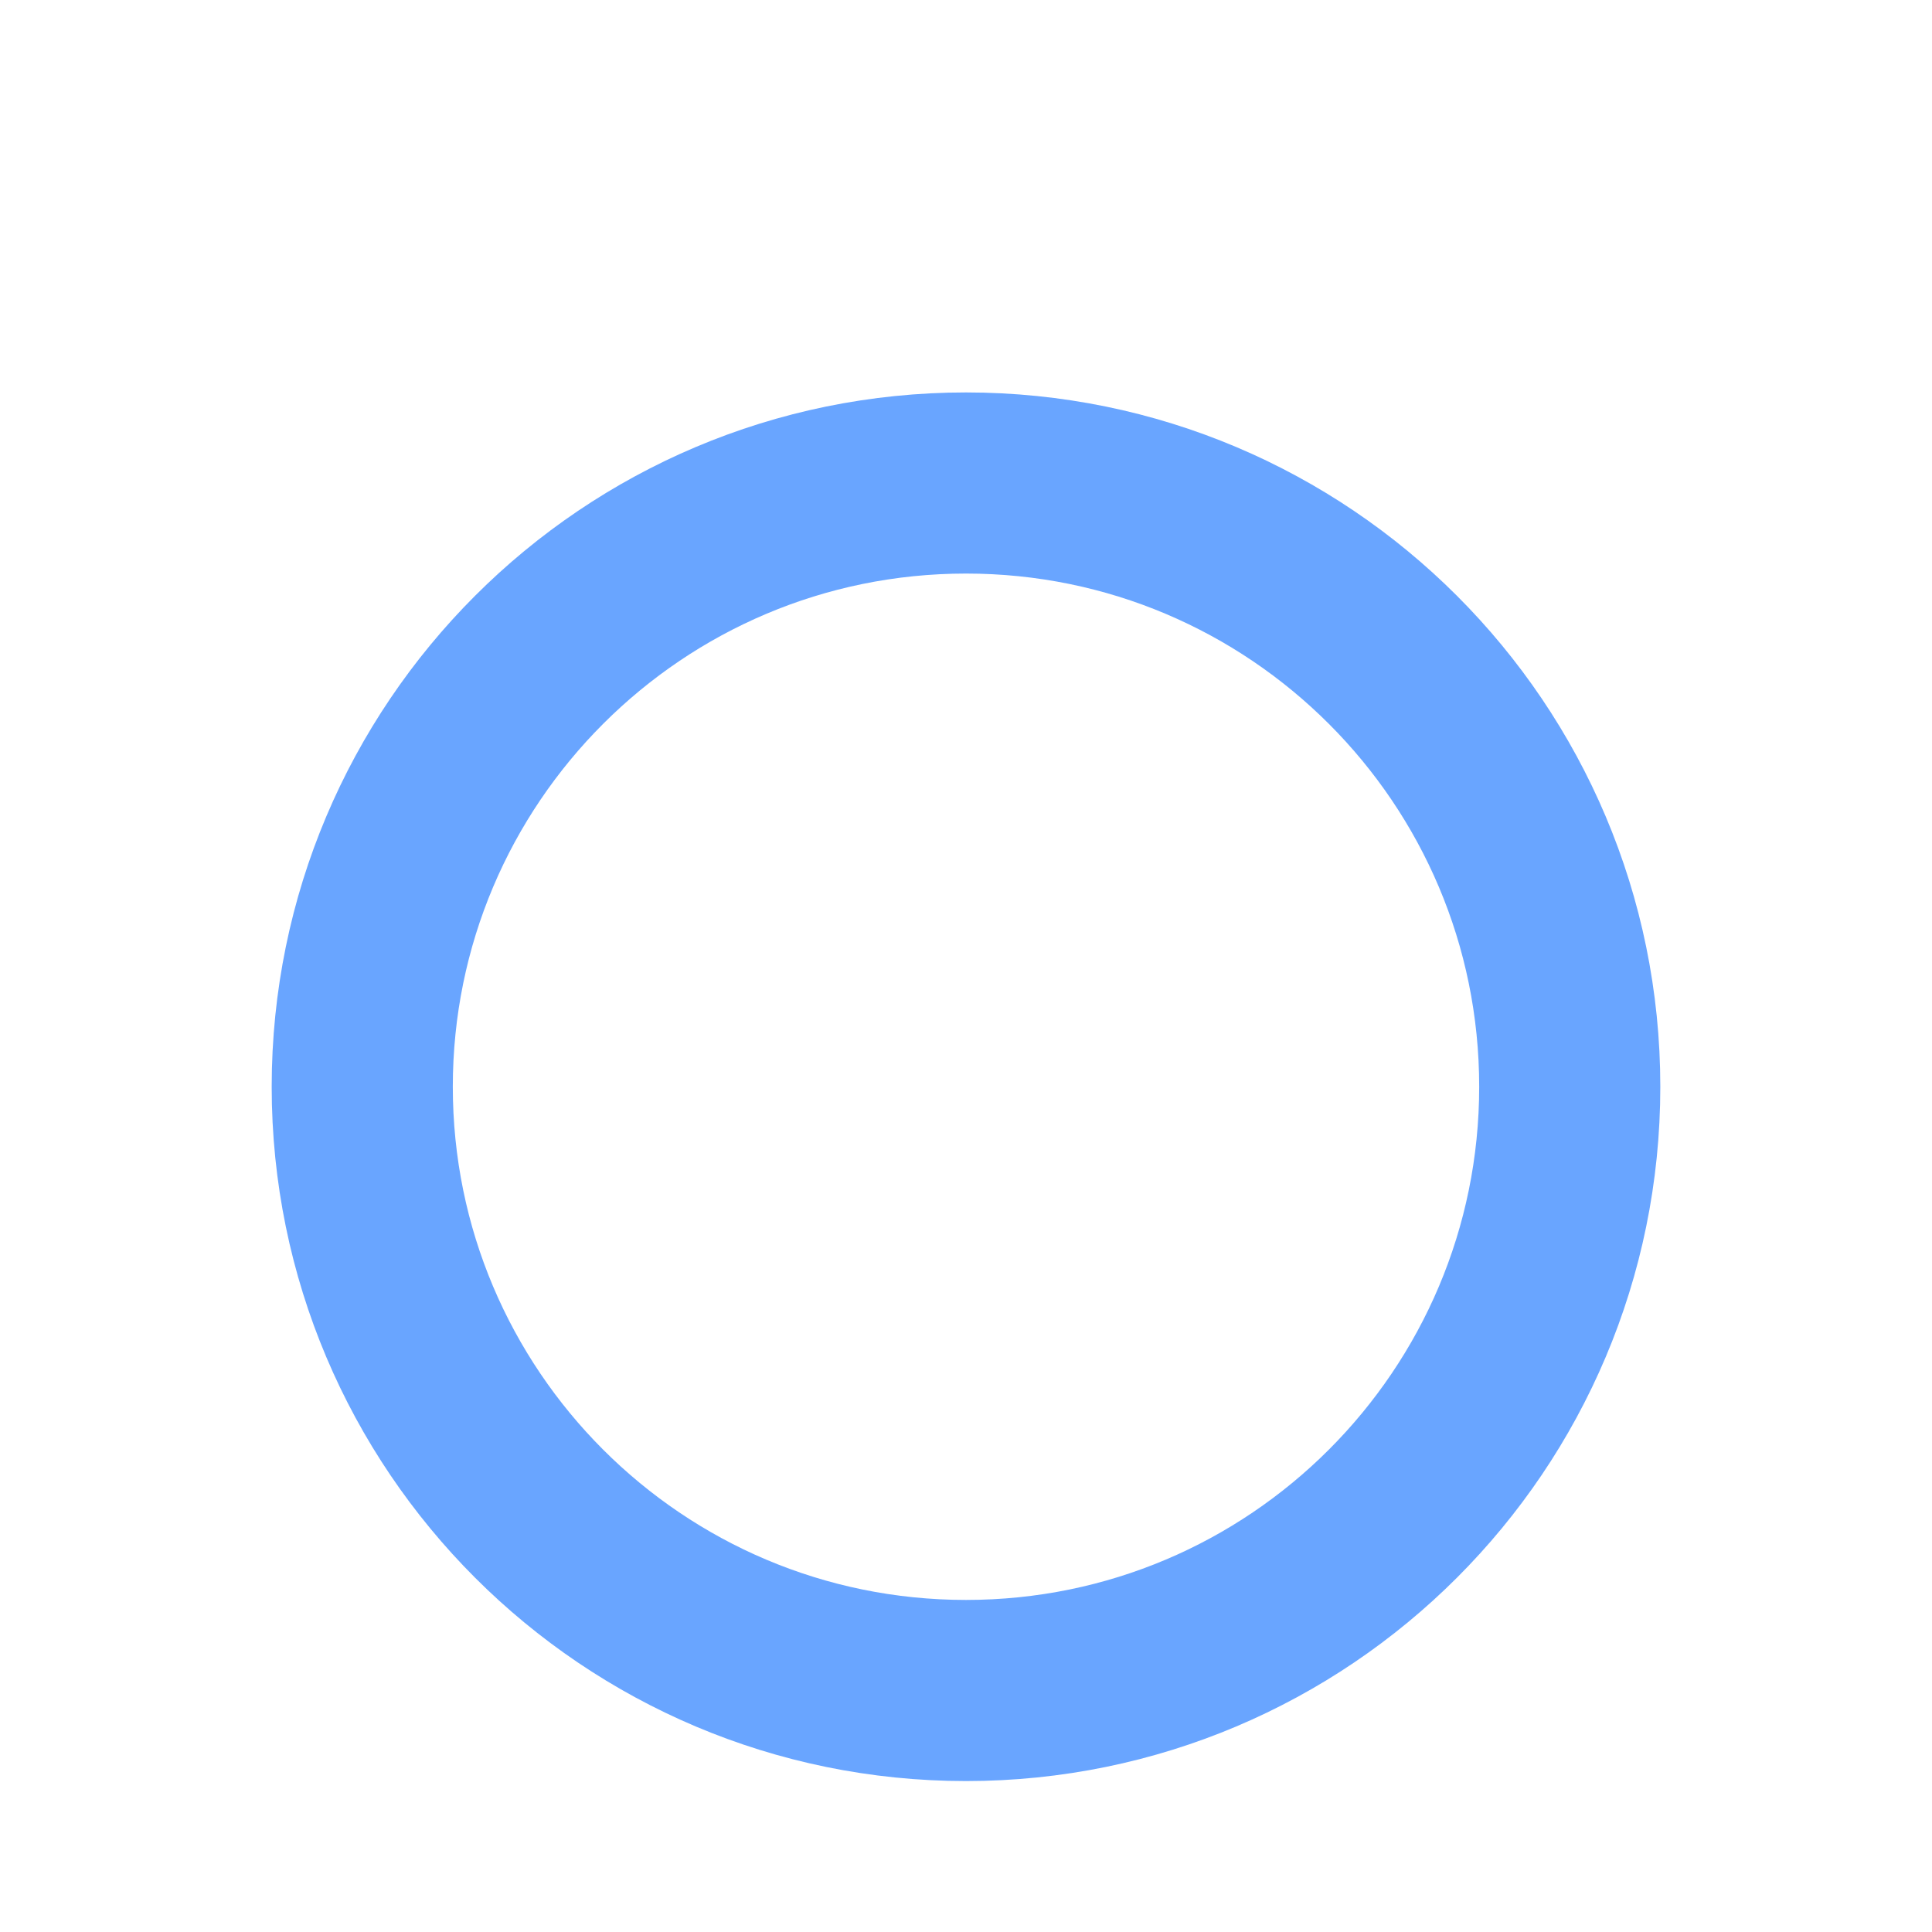
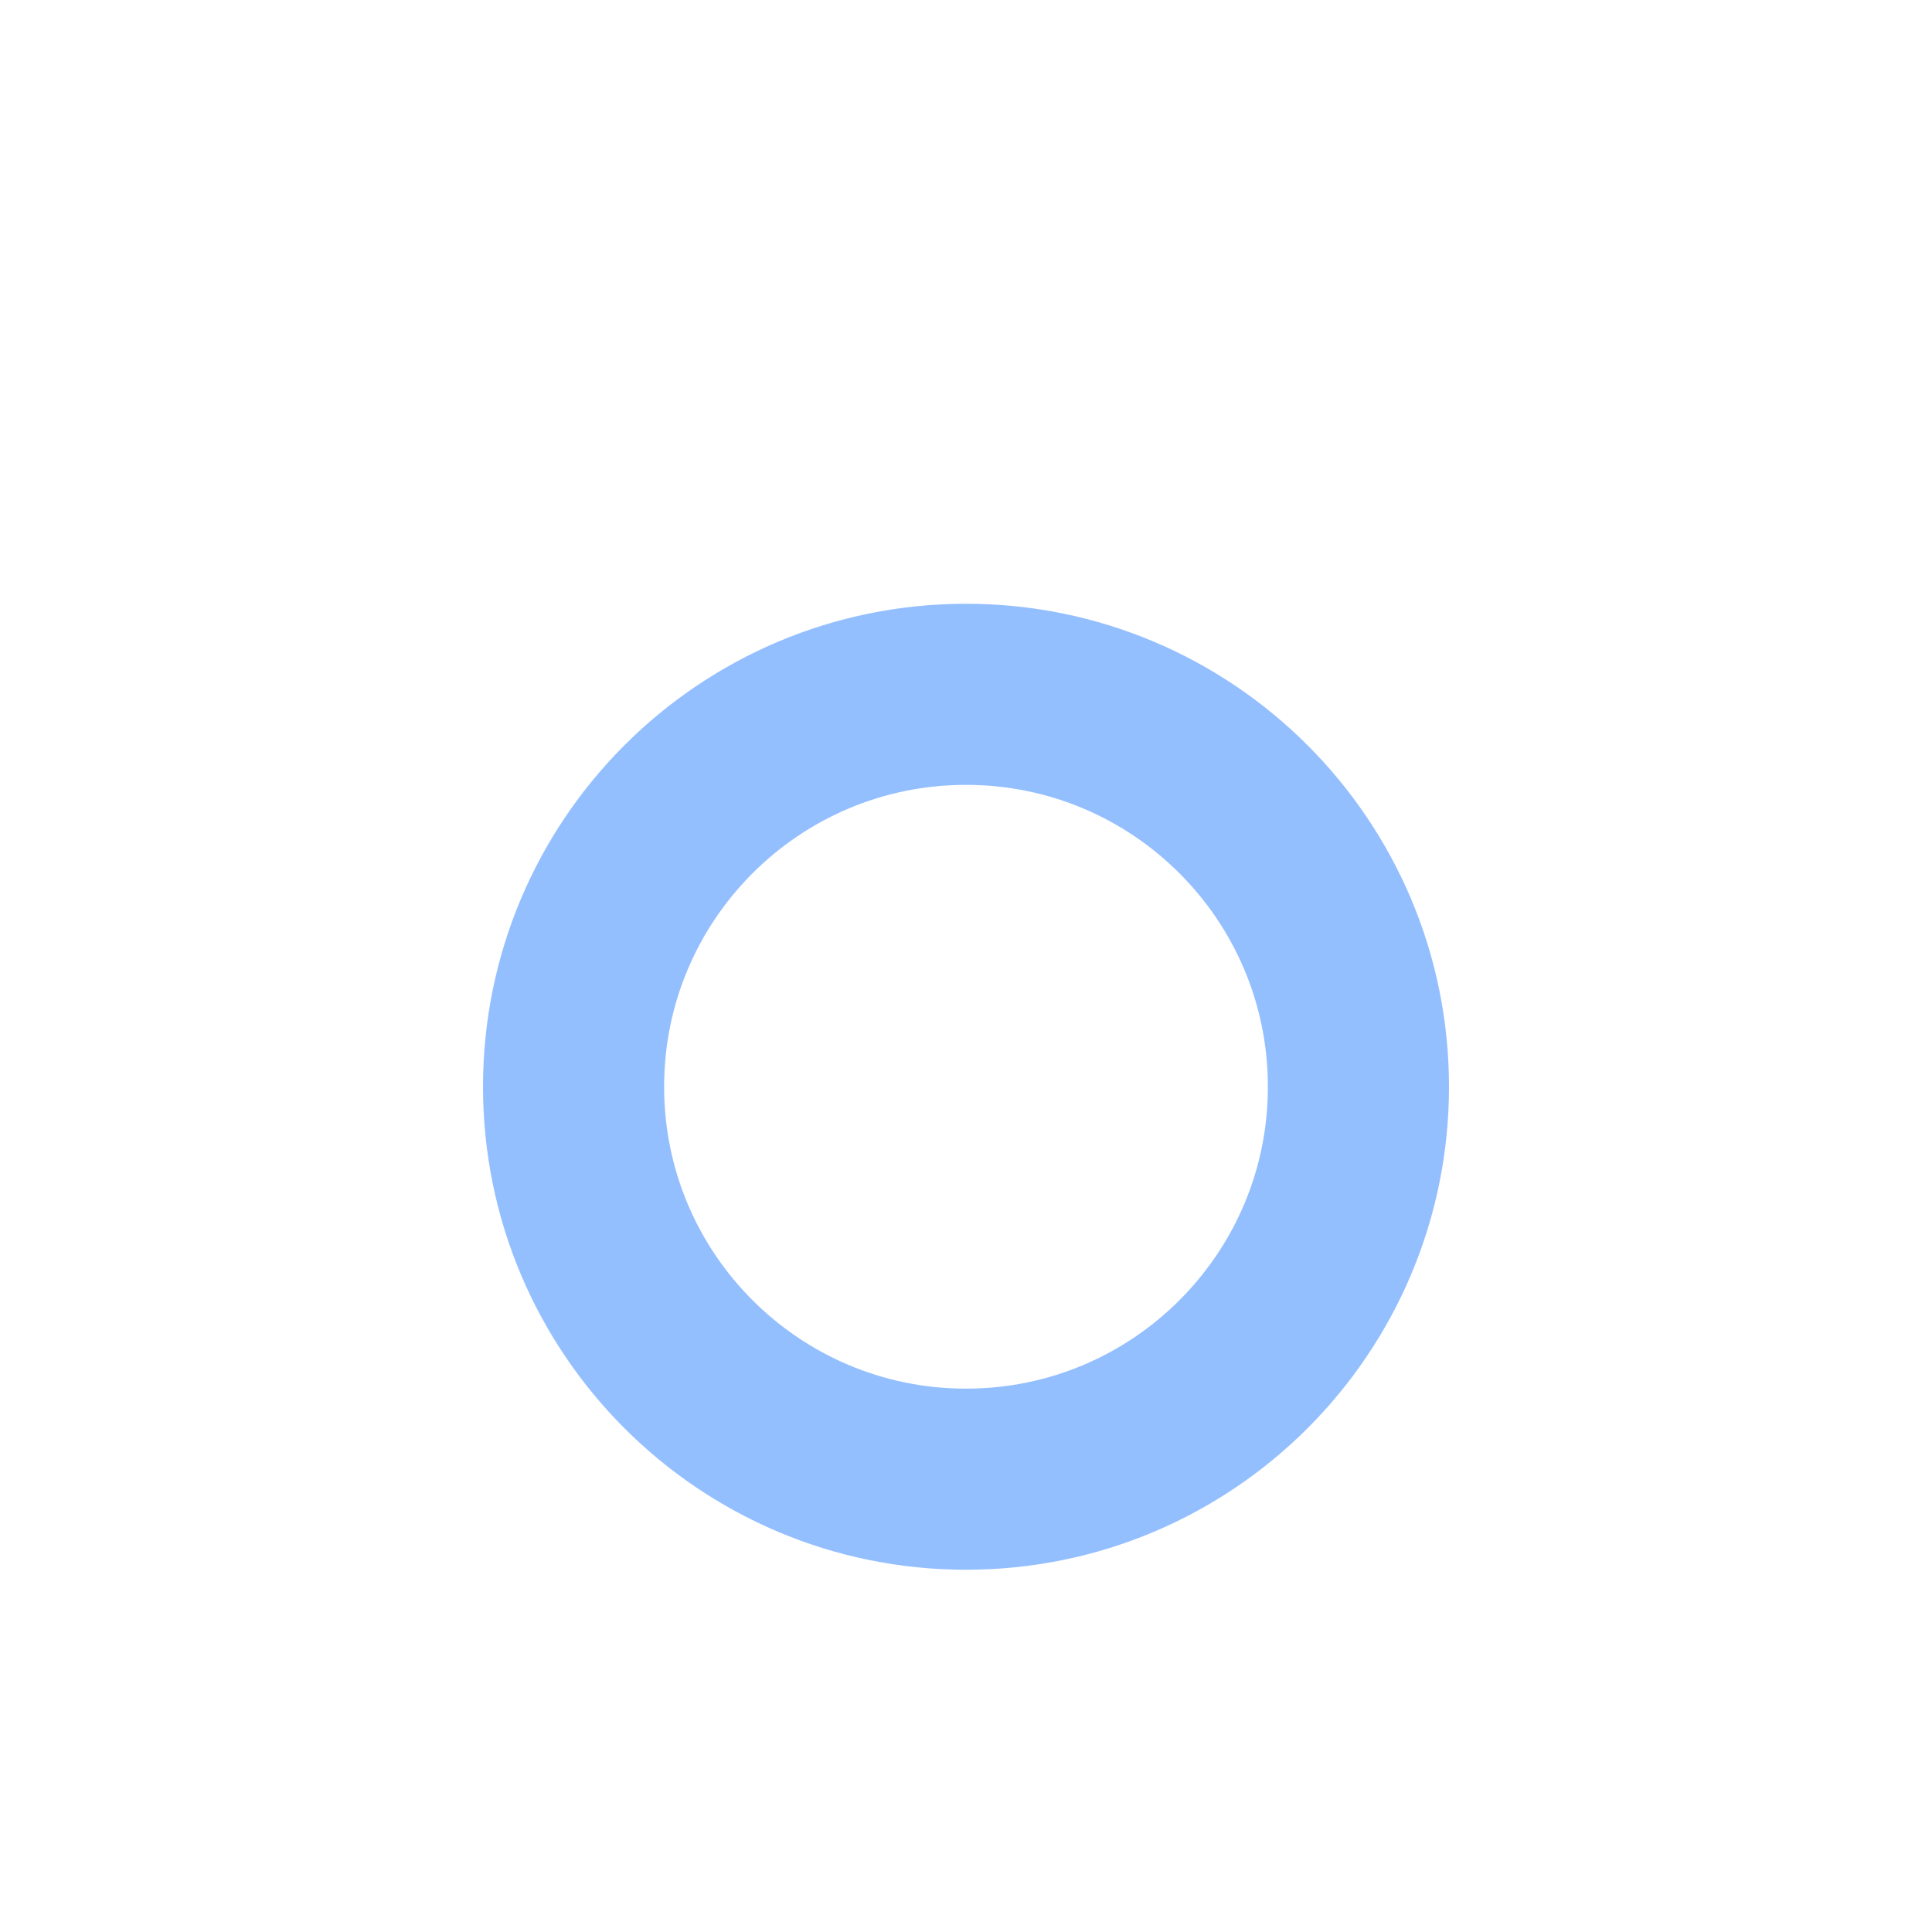
<svg xmlns="http://www.w3.org/2000/svg" width="16" height="16" viewBox="0 0 16 16" version="1.1" id="SVGRoot">
  <defs id="defs815" />
  <g id="layer1" transform="translate(0,-8)">
-     <circle style="opacity:0.7;fill:none;fill-opacity:0.753;fill-rule:nonzero;stroke:#2a7fff;stroke-width:1.5;stroke-linecap:round;stroke-linejoin:miter;stroke-miterlimit:4;stroke-dasharray:none;stroke-opacity:1;paint-order:normal" id="path2547" cx="8" cy="17" r="5" />
+     <circle style="opacity:0.5;fill:none;fill-opacity:0.753;fill-rule:nonzero;stroke:#2a7fff;stroke-width:1.5;stroke-linecap:round;stroke-linejoin:miter;stroke-miterlimit:4;stroke-dasharray:none;stroke-opacity:1;paint-order:normal" id="path2547" cx="8" cy="17" r="3.25" />
  </g>
</svg>
